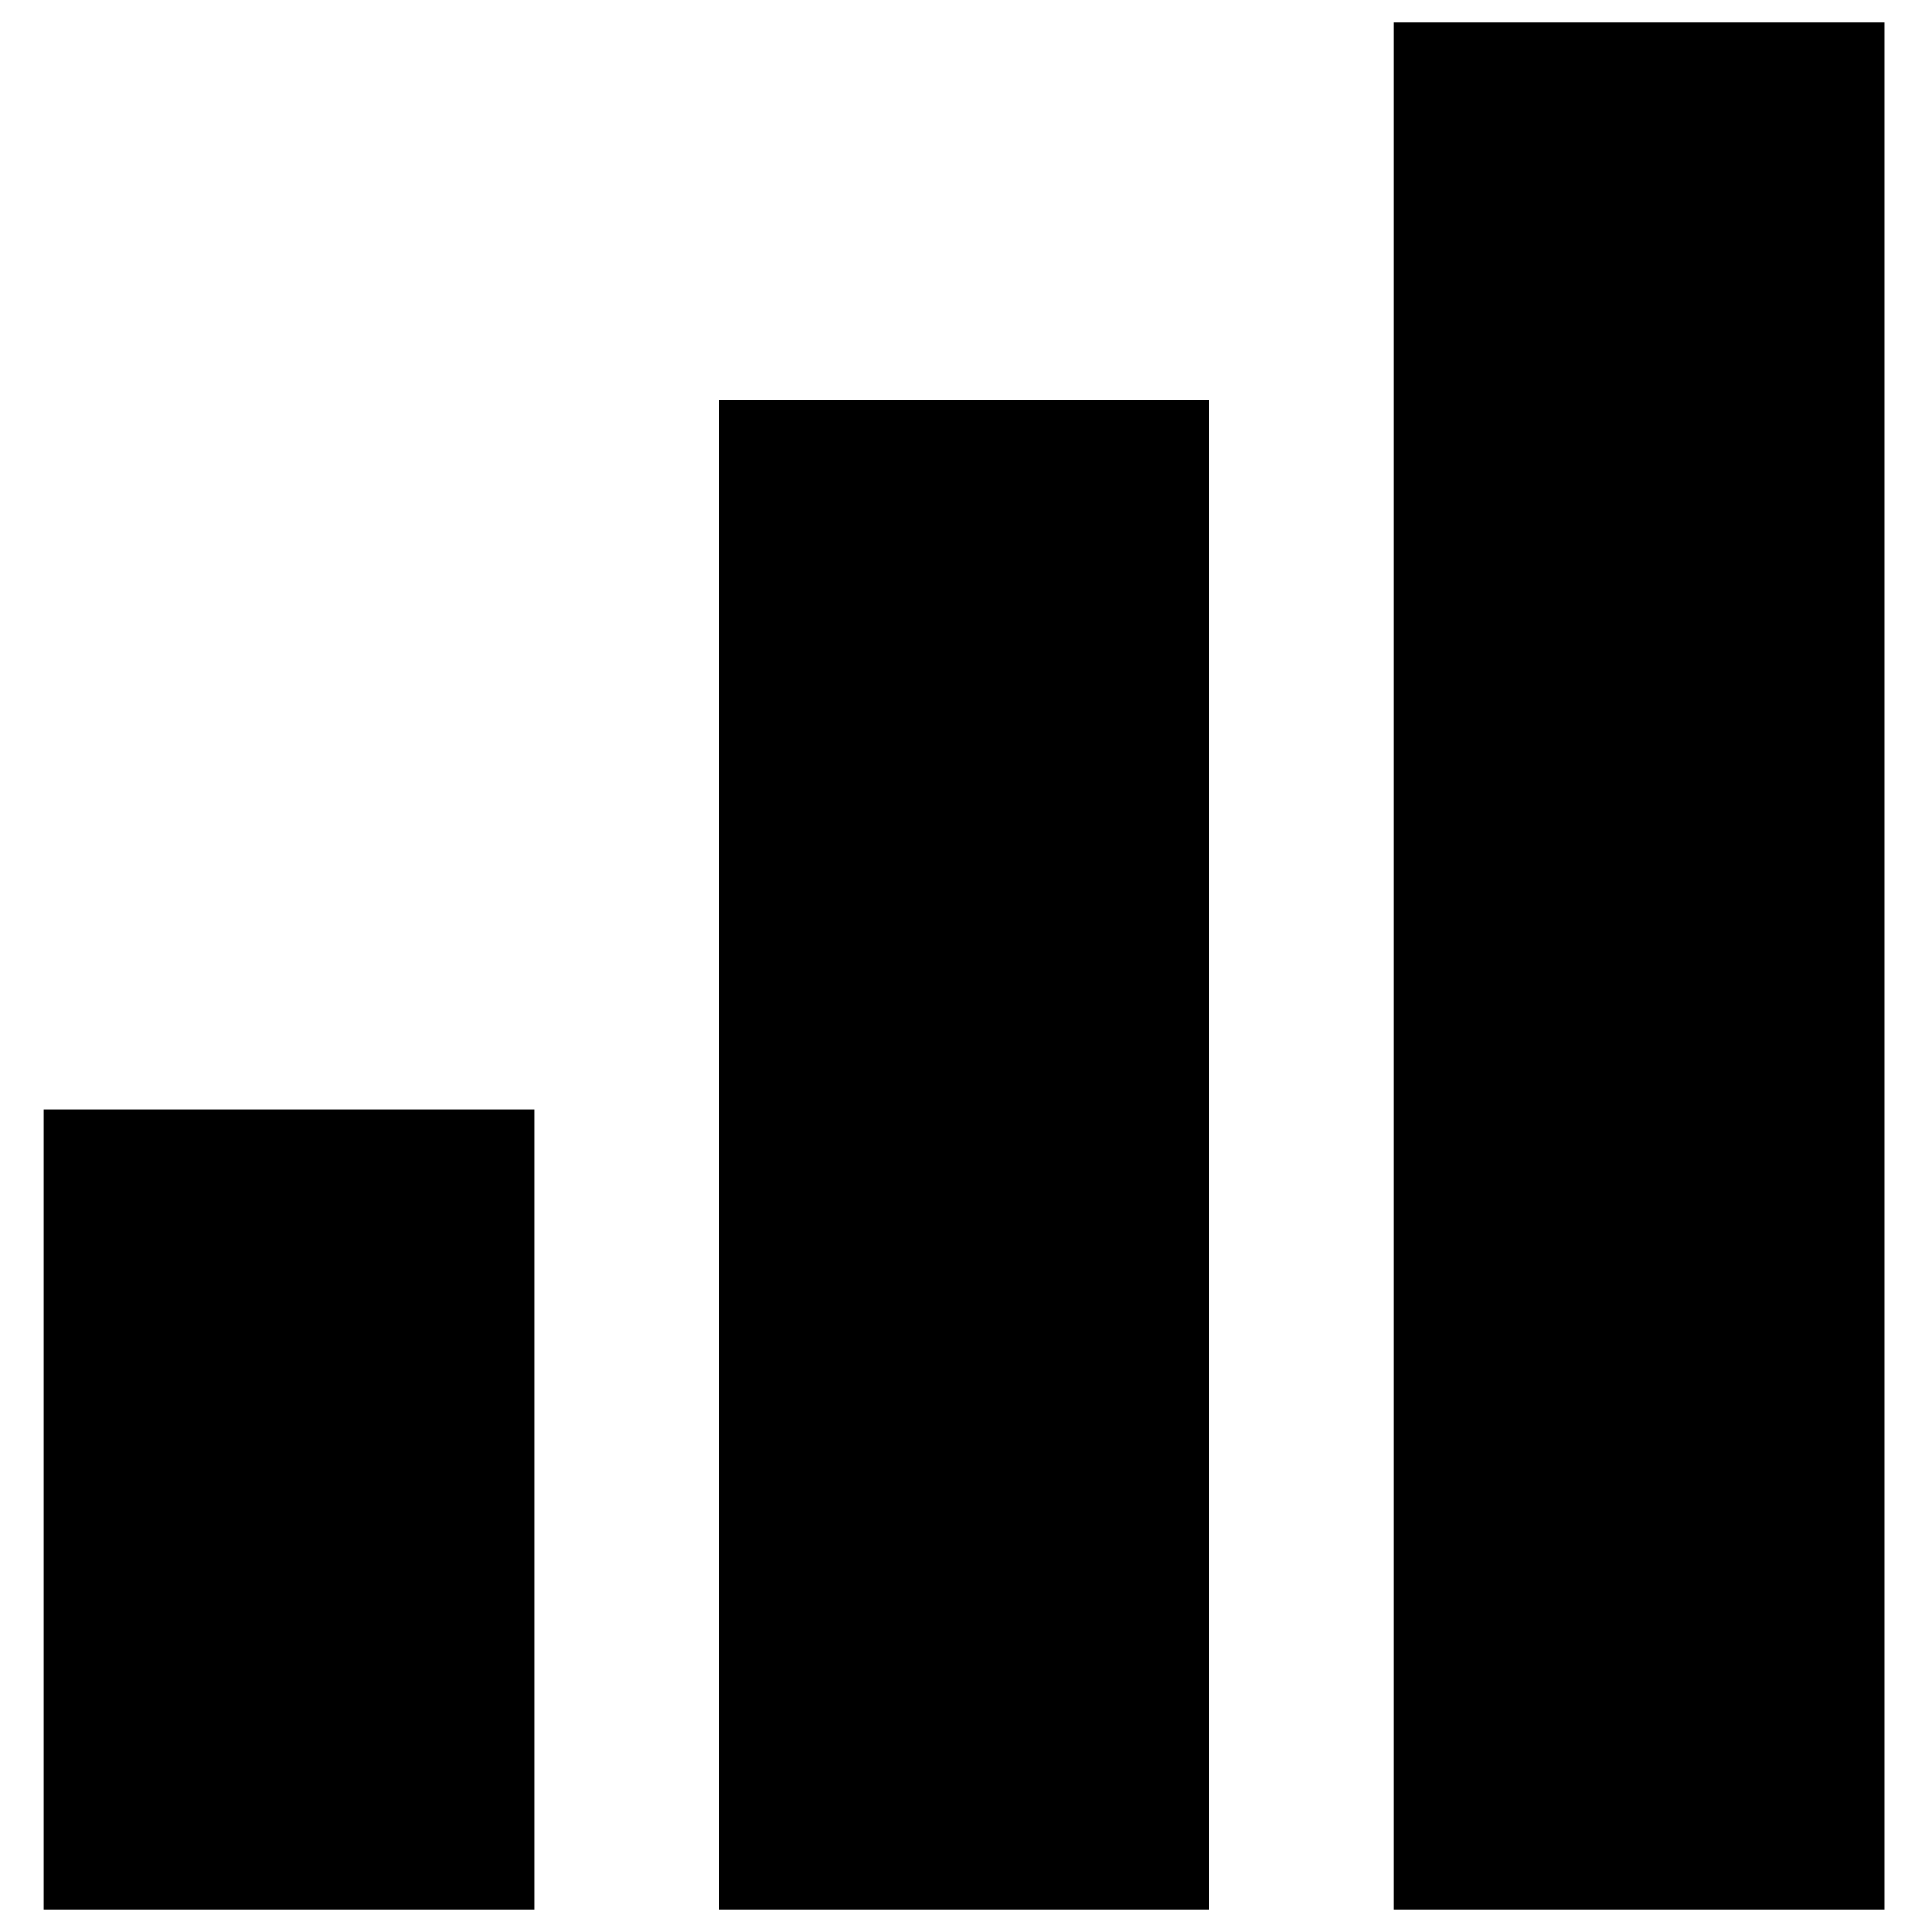
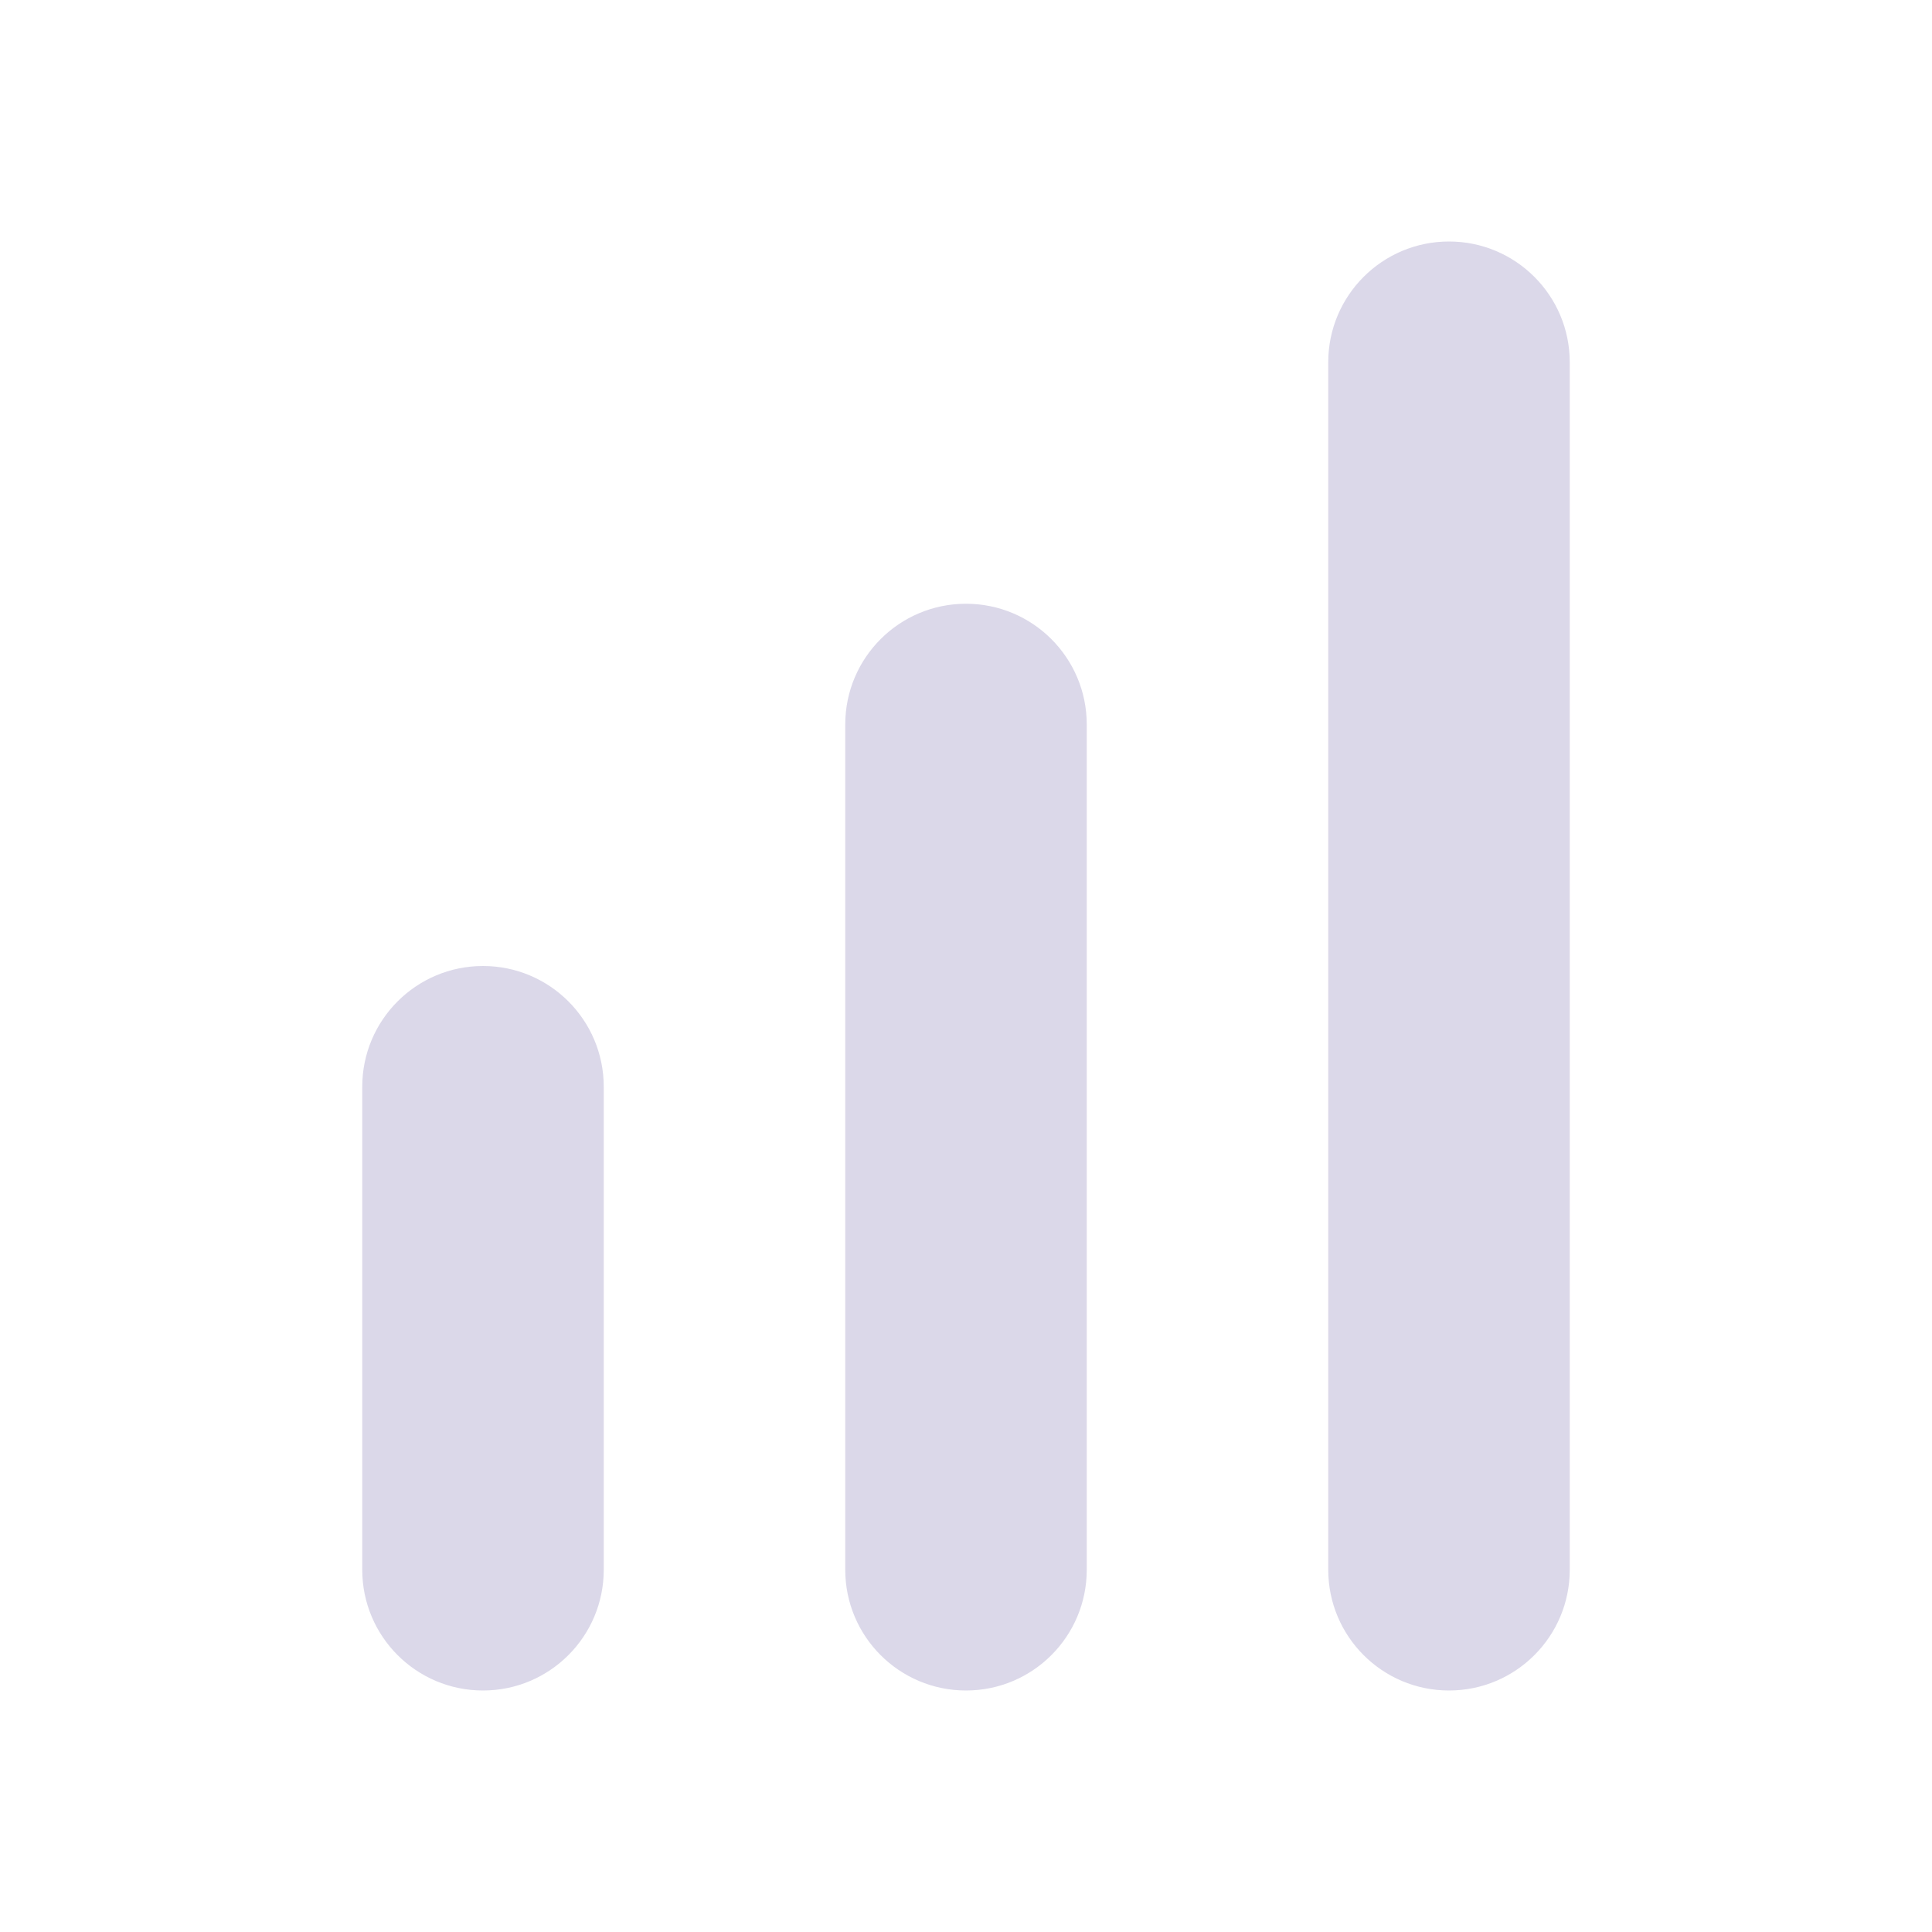
- <svg xmlns="http://www.w3.org/2000/svg" class="w-4 h-5 fill-current stroke-0" viewBox="0 0 512 512">
-   <rect x="11.6" y="294" class="st0" width="130" height="212" />
-   <rect x="190.5" y="106" class="st1" width="130" height="400" />
-   <rect x="369.4" y="6" class="st1" width="130" height="500" />
+ <svg xmlns="http://www.w3.org/2000/svg" width="16" height="16" viewBox="0 0 16 16" fill="none">
+   <rect x="3" y="8" width="2" height="6" rx="1" fill="#DBD8E9" />
+   <rect x="7" y="5" width="2" height="9" rx="1" fill="#DBD8E9" />
+   <rect x="11" y="2" width="2" height="12" rx="1" fill="#DBD8E9" />
</svg>
